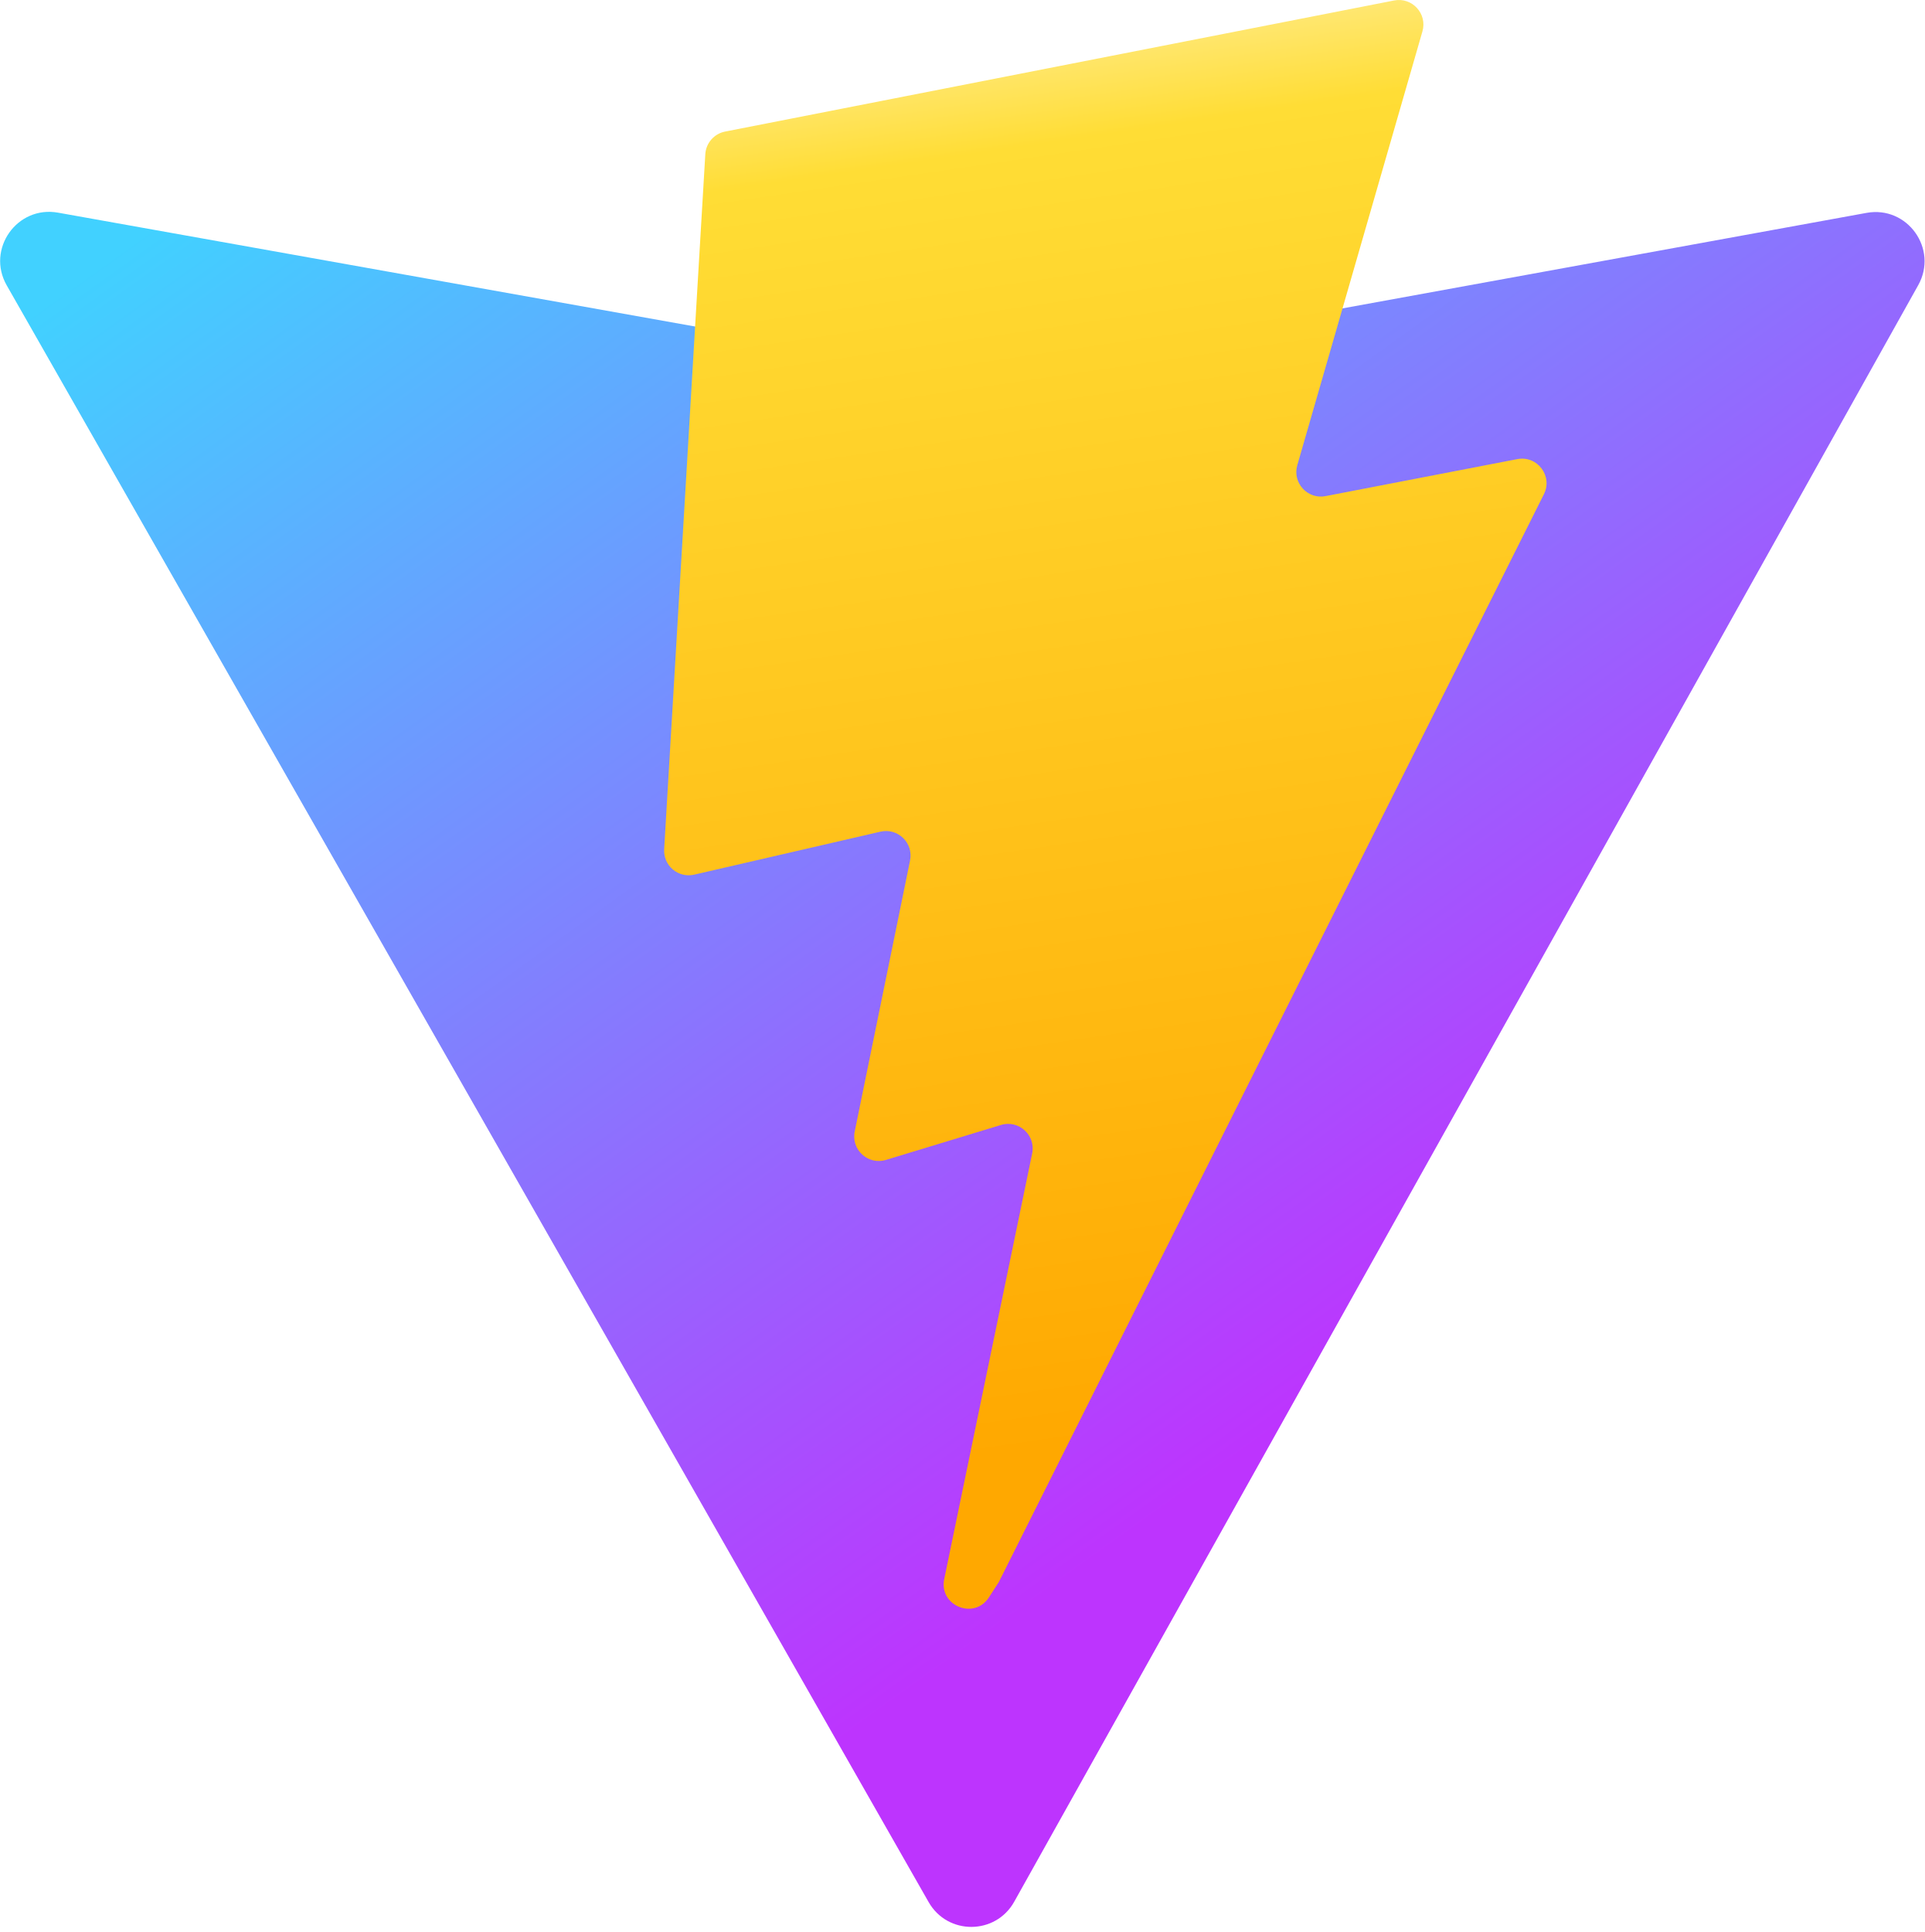
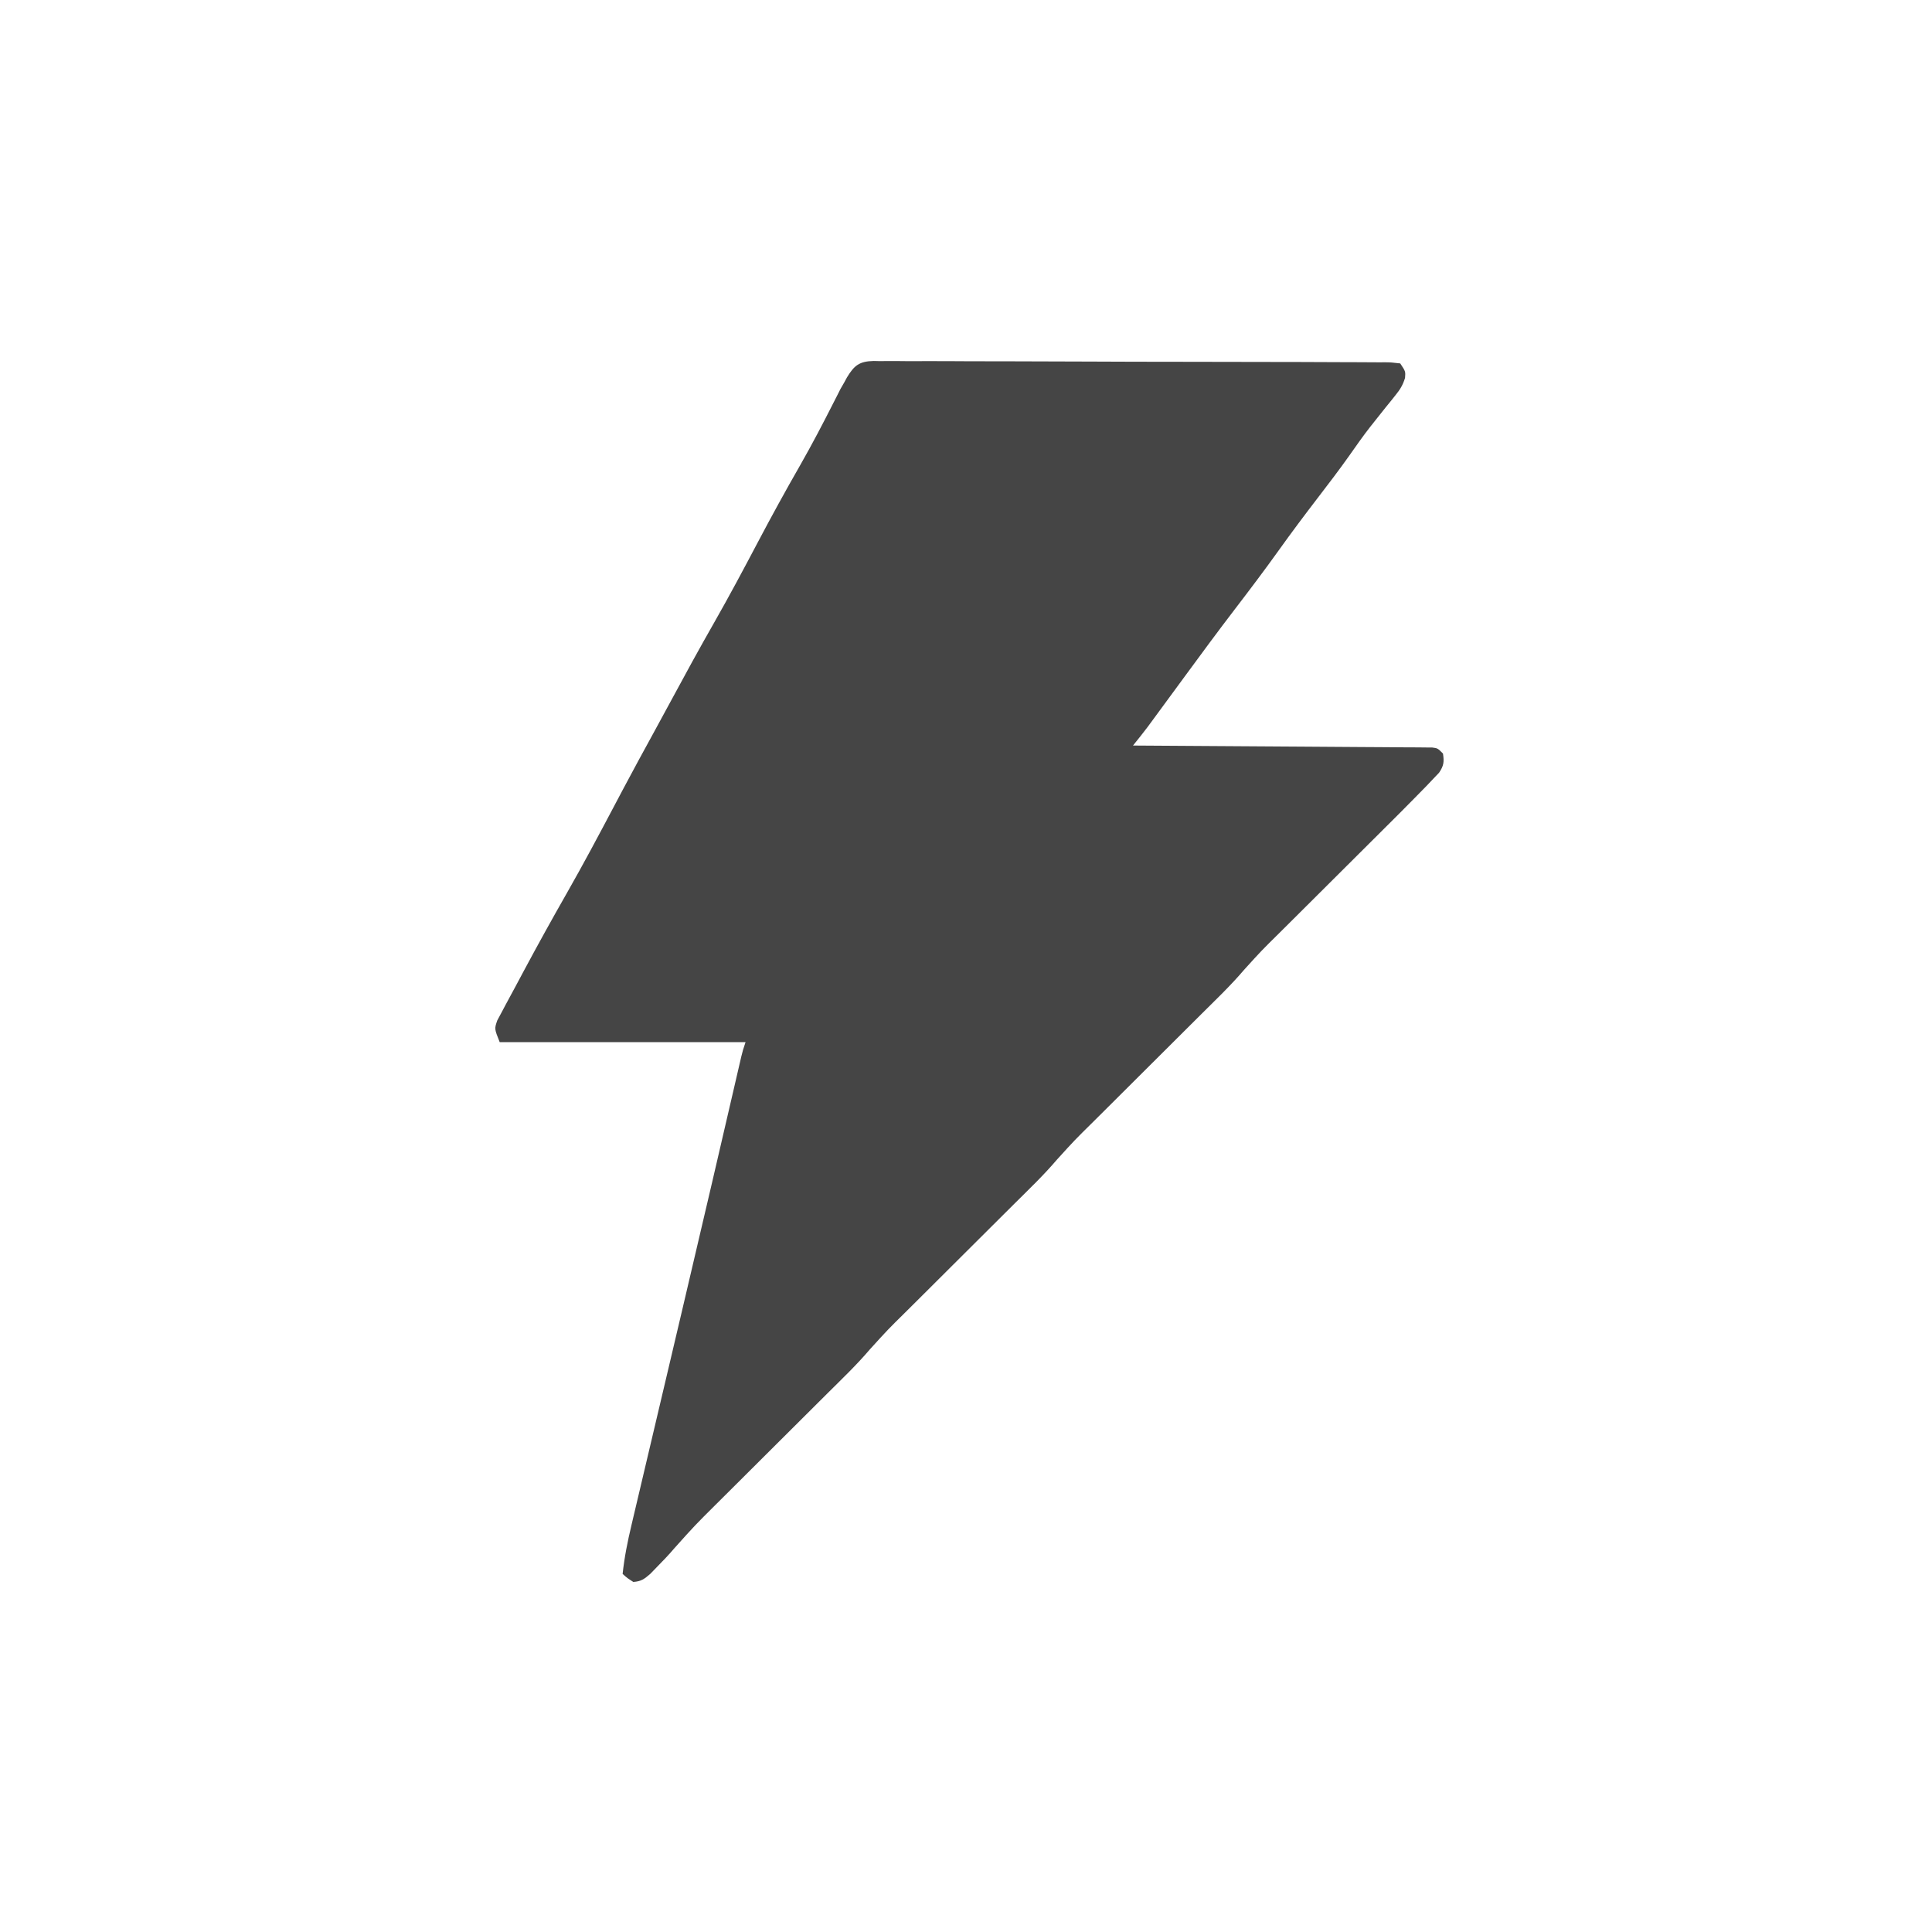
- <svg xmlns="http://www.w3.org/2000/svg" aria-hidden="true" role="img" class="iconify iconify--logos" width="31.88" height="32" preserveAspectRatio="xMidYMid meet" viewBox="0 0 256 257">
-   <defs>
-     <linearGradient id="IconifyId1813088fe1fbc01fb466" x1="-.828%" x2="57.636%" y1="7.652%" y2="78.411%">
-       <stop offset="0%" stop-color="#41D1FF" />
-       <stop offset="100%" stop-color="#BD34FE" />
-     </linearGradient>
-     <linearGradient id="IconifyId1813088fe1fbc01fb467" x1="43.376%" x2="50.316%" y1="2.242%" y2="89.03%">
-       <stop offset="0%" stop-color="#FFEA83" />
-       <stop offset="8.333%" stop-color="#FFDD35" />
-       <stop offset="100%" stop-color="#FFA800" />
-     </linearGradient>
-   </defs>
-   <path fill="url(#IconifyId1813088fe1fbc01fb466)" d="M255.153 37.938L134.897 252.976c-2.483 4.44-8.862 4.466-11.382.048L.875 37.958c-2.746-4.814 1.371-10.646 6.827-9.67l120.385 21.517a6.537 6.537 0 0 0 2.322-.004l117.867-21.483c5.438-.991 9.574 4.796 6.877 9.62Z" />
-   <path fill="url(#IconifyId1813088fe1fbc01fb467)" d="M185.432.063L96.44 17.501a3.268 3.268 0 0 0-2.634 3.014l-5.474 92.456a3.268 3.268 0 0 0 3.997 3.378l24.777-5.718c2.318-.535 4.413 1.507 3.936 3.838l-7.361 36.047c-.495 2.426 1.782 4.5 4.151 3.78l15.304-4.649c2.372-.72 4.652 1.36 4.15 3.788l-11.698 56.621c-.732 3.542 3.979 5.473 5.943 2.437l1.313-2.028l72.516-144.72c1.215-2.423-.88-5.186-3.54-4.672l-25.505 4.922c-2.396.462-4.435-1.77-3.759-4.114l16.646-57.705c.677-2.35-1.37-4.583-3.769-4.113Z" />
+ <svg xmlns="http://www.w3.org/2000/svg" version="1.1" width="723" height="723">
+   <path d="M0 0 C0.774 0.018 1.548 0.037 2.345 0.056 C3.177 0.047 4.009 0.039 4.866 0.031 C7.652 0.012 10.435 0.044 13.221 0.075 C15.219 0.072 17.216 0.066 19.214 0.058 C24.637 0.043 30.06 0.072 35.483 0.109 C41.153 0.142 46.823 0.137 52.493 0.137 C62.012 0.143 71.53 0.175 81.049 0.225 C92.066 0.282 103.083 0.305 114.101 0.308 C125.817 0.31 137.533 0.336 149.249 0.37 C152.631 0.379 156.014 0.383 159.397 0.386 C164.704 0.393 170.01 0.416 175.317 0.45 C177.268 0.461 179.22 0.466 181.172 0.466 C183.828 0.466 186.482 0.486 189.137 0.51 C189.918 0.506 190.698 0.502 191.503 0.498 C193.648 0.529 193.648 0.529 197.051 0.918 C199.051 3.918 199.051 3.918 198.851 6.359 C198.002 9.073 197.024 10.652 195.242 12.851 C194.665 13.575 194.089 14.298 193.495 15.044 C192.874 15.806 192.253 16.569 191.613 17.355 C190.318 18.981 189.025 20.609 187.734 22.238 C187.1 23.037 186.466 23.837 185.812 24.661 C183.088 28.151 180.557 31.76 178.015 35.385 C174.224 40.75 170.236 45.956 166.238 51.168 C161.242 57.683 156.325 64.238 151.551 70.918 C146.2 78.4 140.661 85.724 135.067 93.026 C128.879 101.114 122.83 109.299 116.812 117.513 C113.689 121.777 110.558 126.035 107.426 130.293 C106.846 131.084 106.265 131.875 105.667 132.69 C105.121 133.433 104.575 134.175 104.012 134.941 C103.535 135.59 103.059 136.239 102.568 136.907 C100.775 139.282 98.913 141.597 97.051 143.918 C97.636 143.921 98.222 143.924 98.826 143.928 C113.063 144.009 127.301 144.101 141.538 144.205 C148.424 144.255 155.309 144.302 162.194 144.339 C168.833 144.376 175.473 144.423 182.112 144.476 C184.65 144.494 187.189 144.509 189.727 144.521 C193.271 144.538 196.815 144.567 200.359 144.599 C201.418 144.601 202.476 144.603 203.567 144.605 C204.529 144.616 205.491 144.628 206.482 144.639 C207.321 144.645 208.16 144.65 209.024 144.656 C211.051 144.918 211.051 144.918 213.051 146.918 C213.517 150.041 213.364 151.454 211.581 154.092 C210.52 155.204 210.52 155.204 209.438 156.339 C208.611 157.212 207.784 158.086 206.931 158.986 C205.973 159.965 205.013 160.942 204.051 161.918 C203.54 162.439 203.03 162.96 202.504 163.497 C198.972 167.095 195.408 170.659 191.831 174.212 C189.81 176.221 187.792 178.233 185.774 180.245 C181.494 184.514 177.21 188.778 172.926 193.043 C167.948 197.997 162.972 202.953 158 207.913 C156.024 209.882 154.045 211.849 152.066 213.815 C145.121 220.673 145.121 220.673 138.569 227.899 C133.676 233.648 128.208 238.869 122.857 244.186 C120.794 246.237 118.734 248.29 116.675 250.344 C111.563 255.443 106.445 260.537 101.328 265.63 C96.993 269.945 92.66 274.263 88.33 278.583 C86.312 280.594 84.291 282.603 82.27 284.611 C75.211 291.577 75.211 291.577 68.551 298.918 C63.666 304.662 58.202 309.875 52.857 315.186 C50.794 317.237 48.734 319.29 46.675 321.344 C41.563 326.443 36.445 331.537 31.328 336.63 C26.993 340.945 22.66 345.263 18.33 349.583 C16.312 351.594 14.291 353.603 12.27 355.611 C5.217 362.57 5.217 362.57 -1.436 369.904 C-6.381 375.719 -11.918 380.995 -17.328 386.371 C-19.425 388.455 -21.518 390.542 -23.611 392.63 C-28.807 397.813 -34.008 402.99 -39.209 408.167 C-43.614 412.552 -48.017 416.94 -52.418 421.33 C-54.469 423.375 -56.523 425.417 -58.578 427.459 C-66.863 435.695 -66.863 435.695 -74.659 444.391 C-76.713 446.822 -78.908 449.083 -81.137 451.355 C-81.955 452.199 -82.774 453.044 -83.617 453.914 C-85.868 455.848 -87.016 456.718 -89.949 456.918 C-92.199 455.48 -92.199 455.48 -93.949 453.918 C-93.289 447.678 -92.081 441.711 -90.627 435.611 C-90.39 434.604 -90.154 433.597 -89.91 432.56 C-89.125 429.221 -88.334 425.884 -87.543 422.546 C-86.984 420.176 -86.426 417.806 -85.869 415.435 C-84.529 409.746 -83.186 404.057 -81.841 398.368 C-80.14 391.175 -78.445 383.98 -76.75 376.785 C-76.442 375.474 -76.133 374.163 -75.824 372.853 C-75.362 370.889 -74.899 368.925 -74.437 366.96 C-73.512 363.035 -72.587 359.109 -71.661 355.184 C-67.889 339.182 -64.133 323.177 -60.41 307.164 C-60.207 306.288 -60.003 305.413 -59.794 304.512 C-57.934 296.514 -56.079 288.516 -54.225 280.517 C-53.573 277.705 -52.92 274.892 -52.267 272.08 C-51.832 270.204 -51.398 268.327 -50.965 266.451 C-50.711 265.356 -50.457 264.262 -50.195 263.134 C-49.976 262.191 -49.758 261.248 -49.533 260.276 C-48.949 257.918 -48.949 257.918 -47.949 254.918 C-78.309 254.918 -108.669 254.918 -139.949 254.918 C-141.949 249.918 -141.949 249.918 -140.852 246.773 C-140.216 245.54 -139.559 244.318 -138.887 243.105 C-138.526 242.421 -138.165 241.738 -137.794 241.033 C-136.53 238.651 -135.239 236.285 -133.949 233.918 C-132.956 232.059 -131.964 230.199 -130.973 228.339 C-125.682 218.455 -120.255 208.655 -114.699 198.918 C-108.64 188.291 -102.901 177.505 -97.186 166.691 C-96.465 165.328 -95.744 163.964 -95.023 162.601 C-94.672 161.937 -94.321 161.273 -93.959 160.589 C-89.988 153.086 -85.917 145.638 -81.836 138.195 C-79.803 134.487 -77.787 130.77 -75.781 127.046 C-70.518 117.278 -65.202 107.553 -59.699 97.918 C-54.04 87.999 -48.678 77.937 -43.352 67.837 C-38.251 58.169 -33.008 48.604 -27.568 39.121 C-23.148 31.376 -19.018 23.495 -14.993 15.538 C-14.535 14.643 -14.077 13.747 -13.605 12.824 C-13.212 12.043 -12.818 11.263 -12.412 10.459 C-11.929 9.62 -11.447 8.782 -10.949 7.918 C-10.637 7.34 -10.326 6.763 -10.004 6.168 C-7.323 1.758 -5.456 0.12 0 0 Z " fill="#454545" transform="translate(326.9492,135.0824)" />
</svg>
